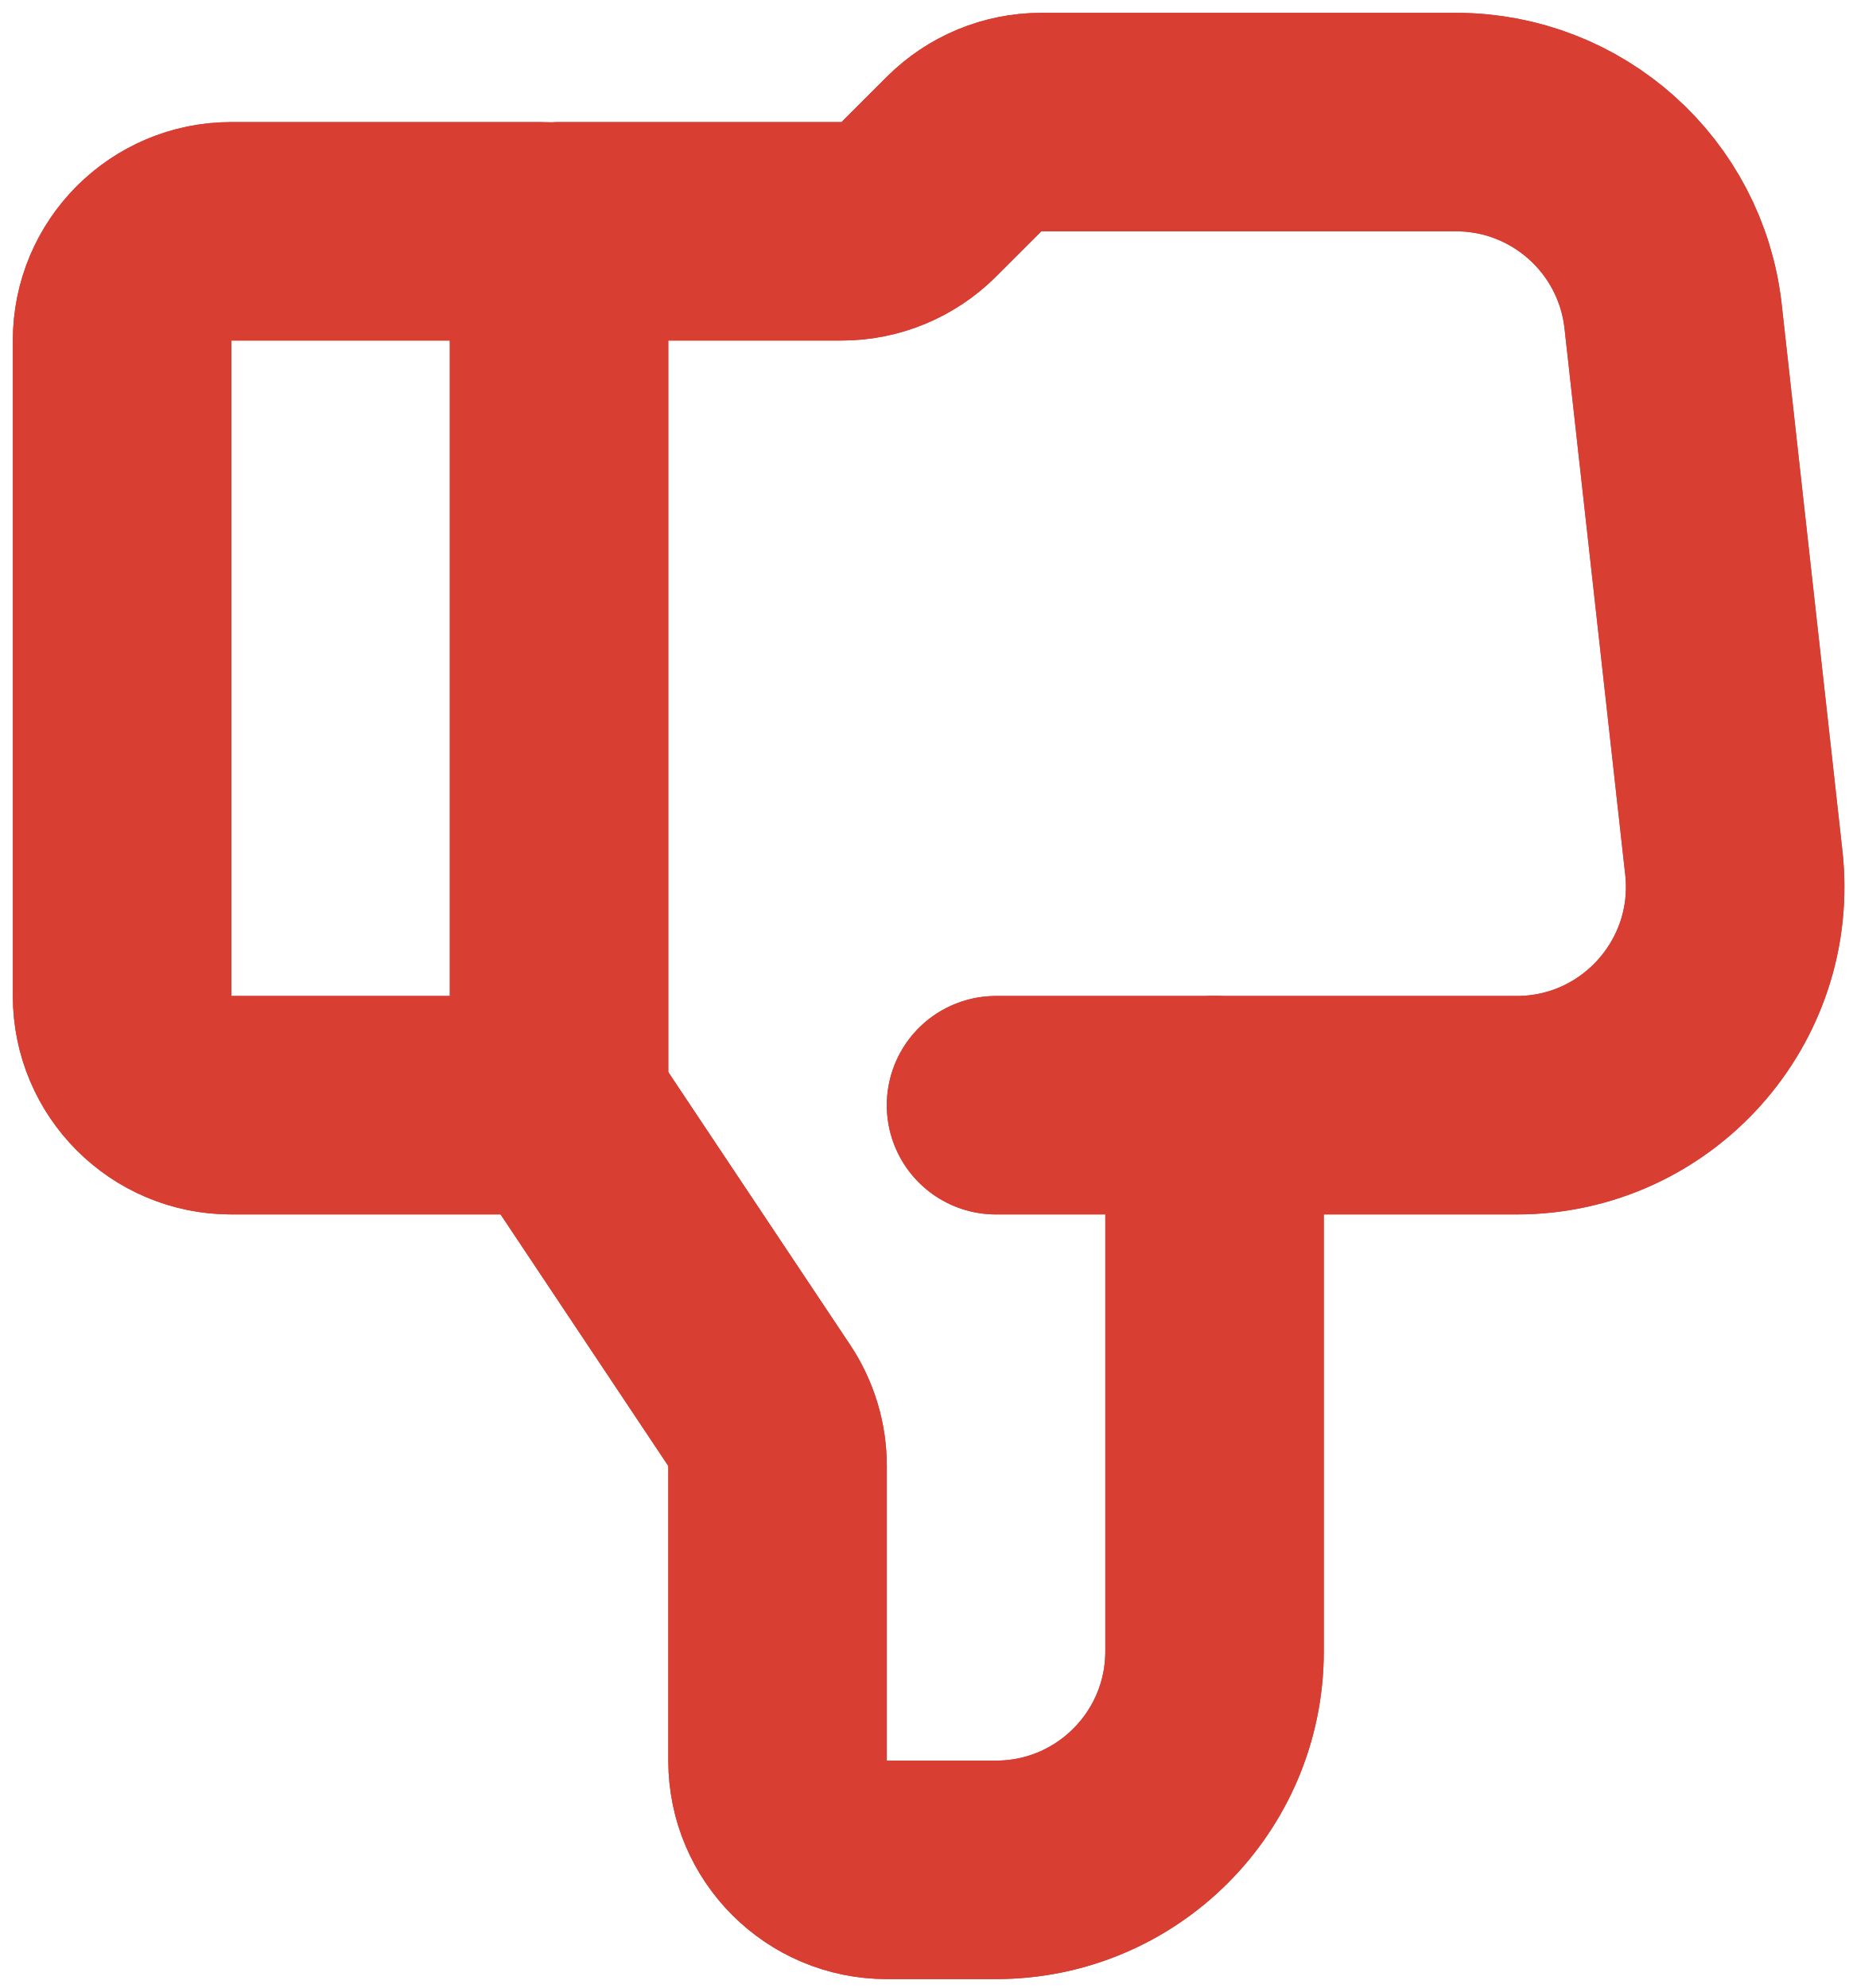
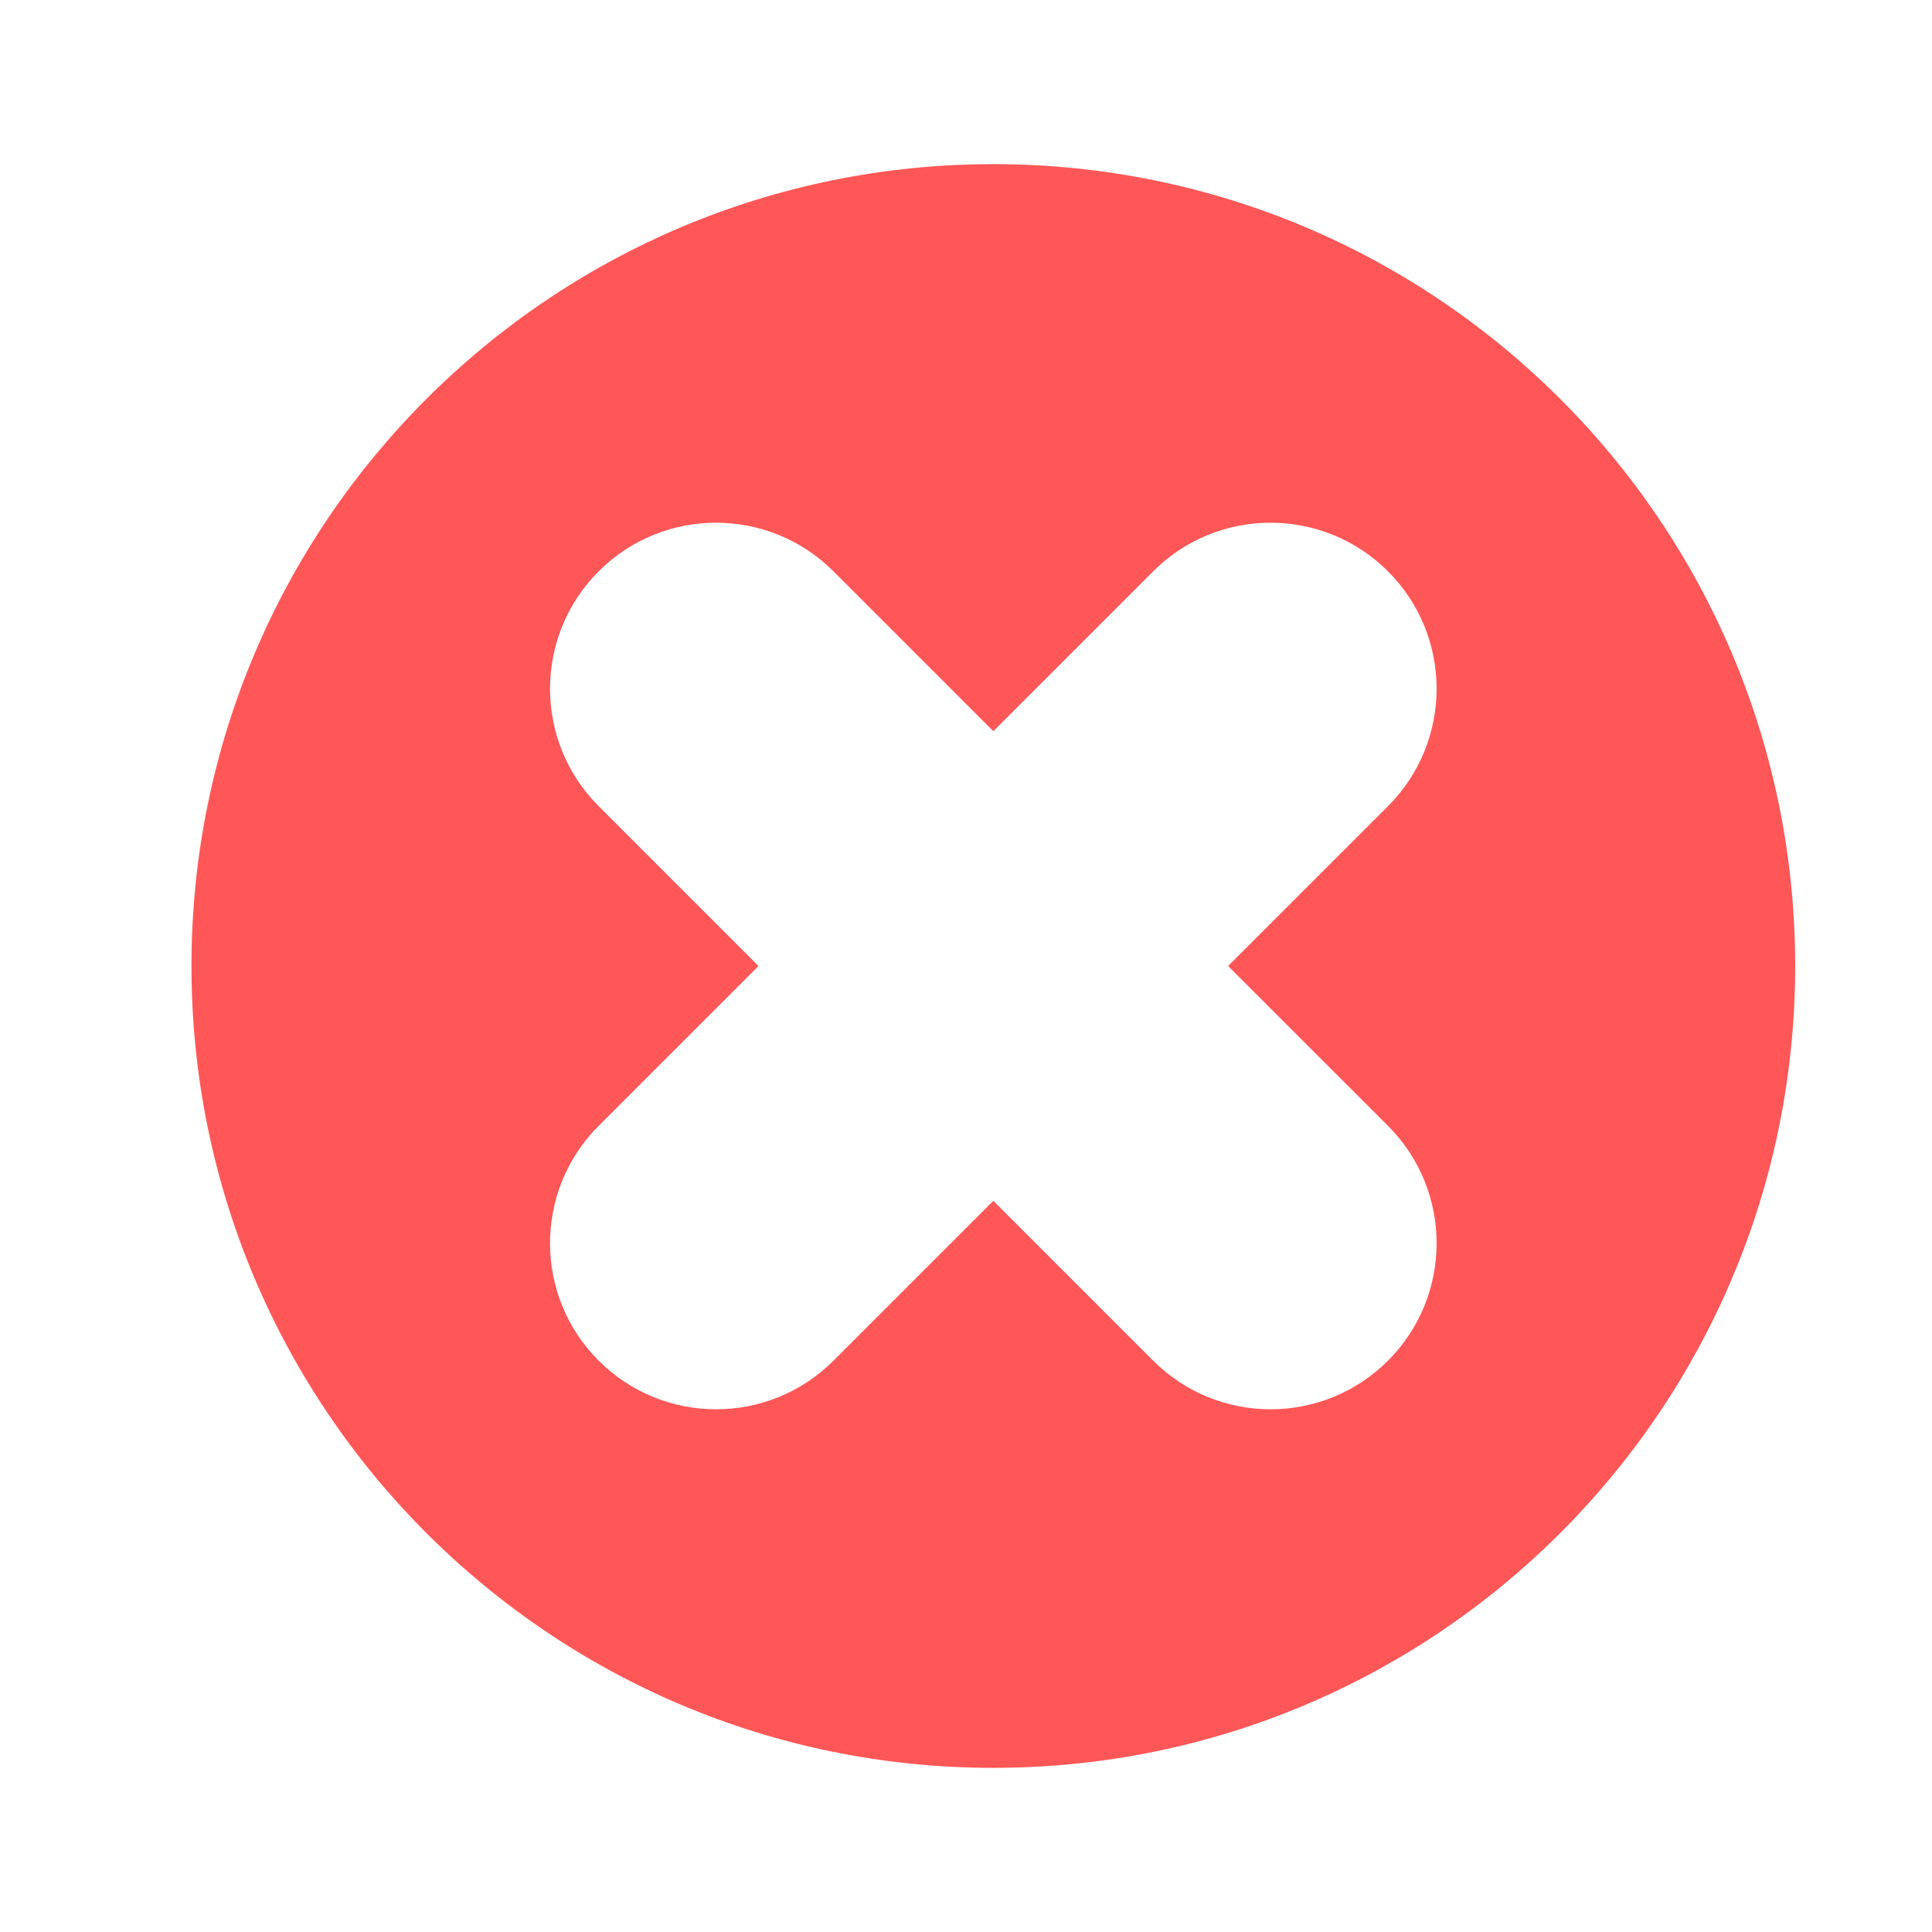
- <svg xmlns="http://www.w3.org/2000/svg" width="106" height="114" viewBox="0 0 106 114" fill="none">
-   <path d="M31.117 13.264H13.264C9.805 13.264 7 16.068 7 19.528V57.112C7 60.572 9.805 63.377 13.264 63.377H31.117C31.636 63.377 32.056 62.956 32.056 62.437V14.204C32.056 13.685 31.636 13.264 31.117 13.264Z" stroke="#D93E33" stroke-width="12.528" stroke-linecap="round" />
-   <path d="M32.056 63.377L43.532 80.591C44.218 81.62 44.584 82.829 44.584 84.065V100.961C44.584 104.421 47.389 107.225 50.848 107.225H57.112C64.031 107.225 69.641 101.616 69.641 94.697V63.377" stroke="#D93E33" stroke-width="12.528" stroke-linecap="round" />
-   <path d="M57.112 63.377H86.964C94.431 63.377 100.24 56.886 99.415 49.465L95.935 18.145C95.23 11.8 89.867 7 83.484 7H59.707C58.046 7 56.453 7.66 55.278 8.835L52.683 11.429C51.508 12.604 49.915 13.264 48.254 13.264H32.056" stroke="#D93E33" stroke-width="12.528" stroke-linecap="round" />
-   <path d="M31.117 13.264H13.264C9.805 13.264 7 16.068 7 19.528V57.112C7 60.572 9.805 63.377 13.264 63.377H31.117C31.636 63.377 32.056 62.956 32.056 62.437V14.204C32.056 13.685 31.636 13.264 31.117 13.264Z" stroke="#D93E33" stroke-width="12.528" stroke-linecap="round" />
-   <path d="M32.056 63.377L43.532 80.591C44.218 81.62 44.584 82.829 44.584 84.065V100.961C44.584 104.421 47.389 107.225 50.848 107.225H57.112C64.031 107.225 69.641 101.616 69.641 94.697V63.377" stroke="#D93E33" stroke-width="12.528" stroke-linecap="round" />
-   <path d="M57.112 63.377H86.964C94.431 63.377 100.24 56.886 99.415 49.465L95.935 18.145C95.23 11.8 89.867 7 83.484 7H59.707C58.046 7 56.453 7.66 55.278 8.835L52.683 11.429C51.508 12.604 49.915 13.264 48.254 13.264H32.056" stroke="#D93E33" stroke-width="12.528" stroke-linecap="round" />
+ <svg xmlns="http://www.w3.org/2000/svg" width="800px" height="800px" viewBox="0 0 512 512" version="1.1" xml:space="preserve" fill="#000000">
+   <g id="SVGRepo_bgCarrier" stroke-width="0" />
+   <g id="SVGRepo_tracerCarrier" stroke-linecap="round" stroke-linejoin="round" />
+   <g id="SVGRepo_iconCarrier">
+     <style type="text/css"> .st0{fill:#FF5757;} .st1{fill:none;stroke:#FF5757;stroke-width:32;stroke-linecap:round;stroke-linejoin:round;stroke-miterlimit:10;} </style>
+     <g id="Layer_1" />
+     <g id="Layer_2">
+       <g>
+         <path class="st0" d="M263.24,43.5c-117.36,0-212.5,95.14-212.5,212.5s95.14,212.5,212.5,212.5s212.5-95.14,212.5-212.5 S380.6,43.5,263.24,43.5z M367.83,298.36c17.18,17.18,17.18,45.04,0,62.23v0c-17.18,17.18-45.04,17.18-62.23,0l-42.36-42.36 l-42.36,42.36c-17.18,17.18-45.04,17.18-62.23,0v0c-17.18-17.18-17.18-45.04,0-62.23L201.01,256l-42.36-42.36 c-17.18-17.18-17.18-45.04,0-62.23v0c17.18-17.18,45.04-17.18,62.23,0l42.36,42.36l42.36-42.36c17.18-17.18,45.04-17.18,62.23,0v0 c17.18,17.18,17.18,45.04,0,62.23L325.46,256L367.83,298.36z" />
+       </g>
+     </g>
+   </g>
</svg>
